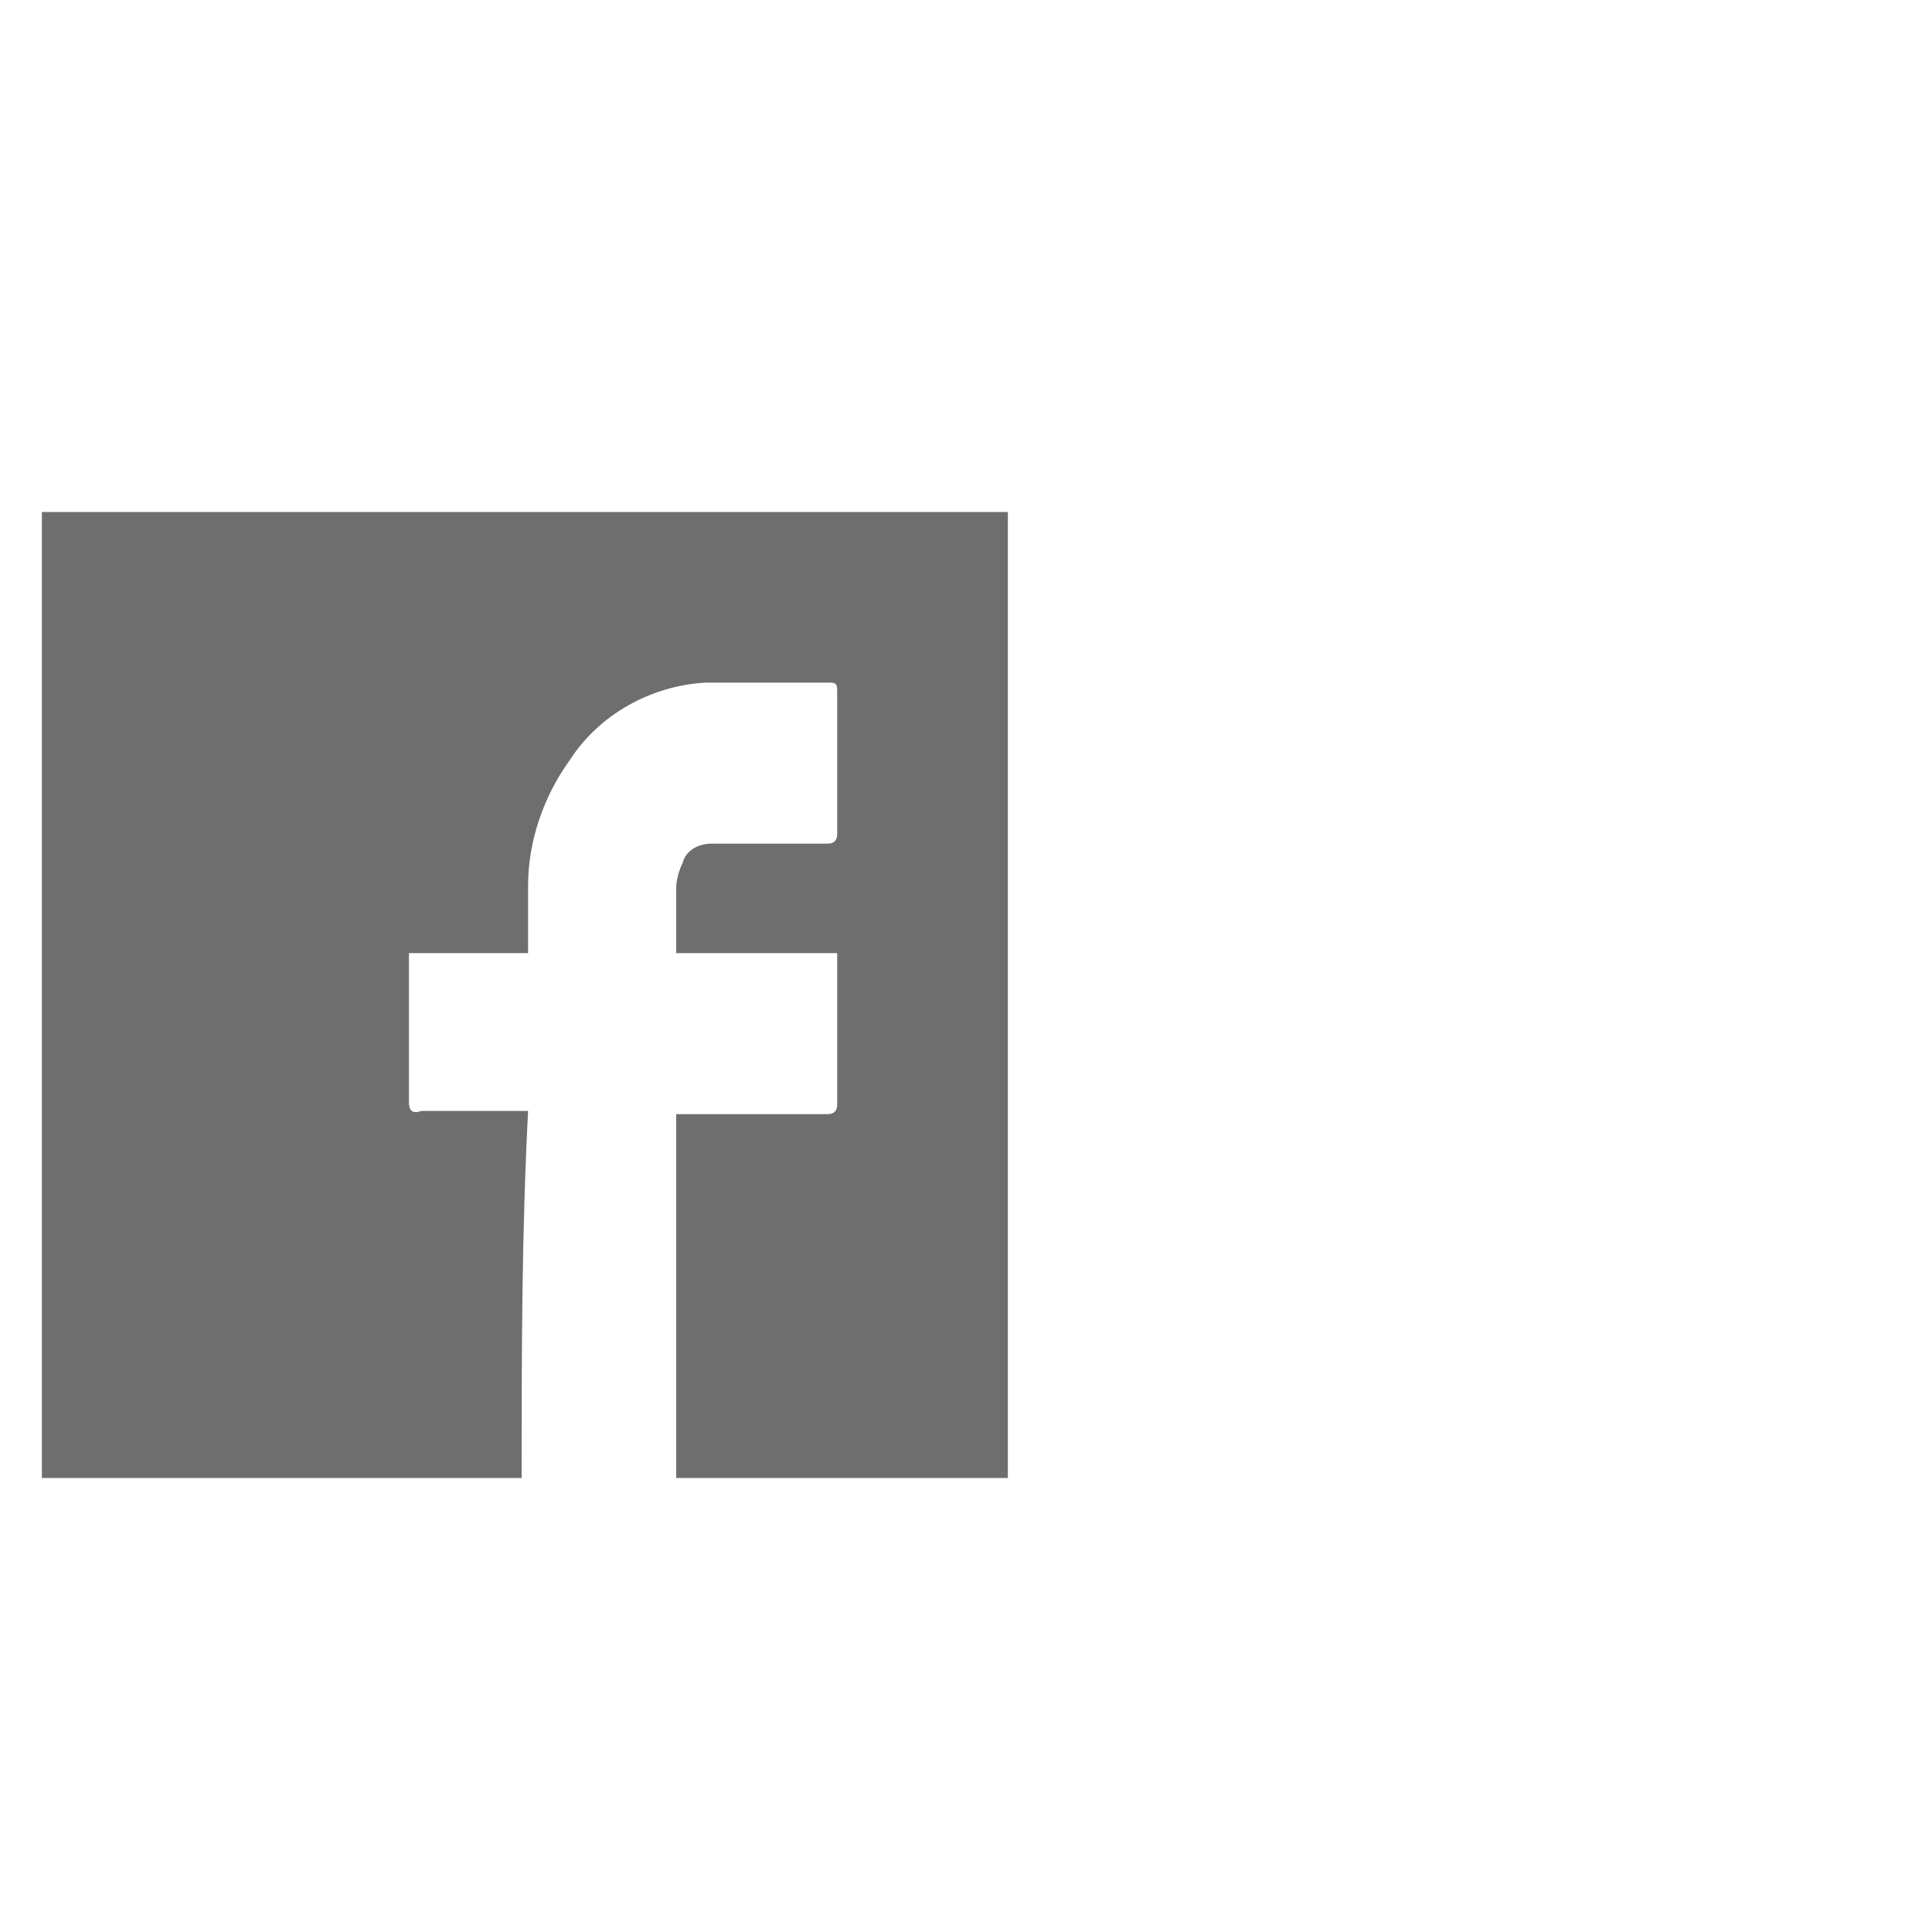
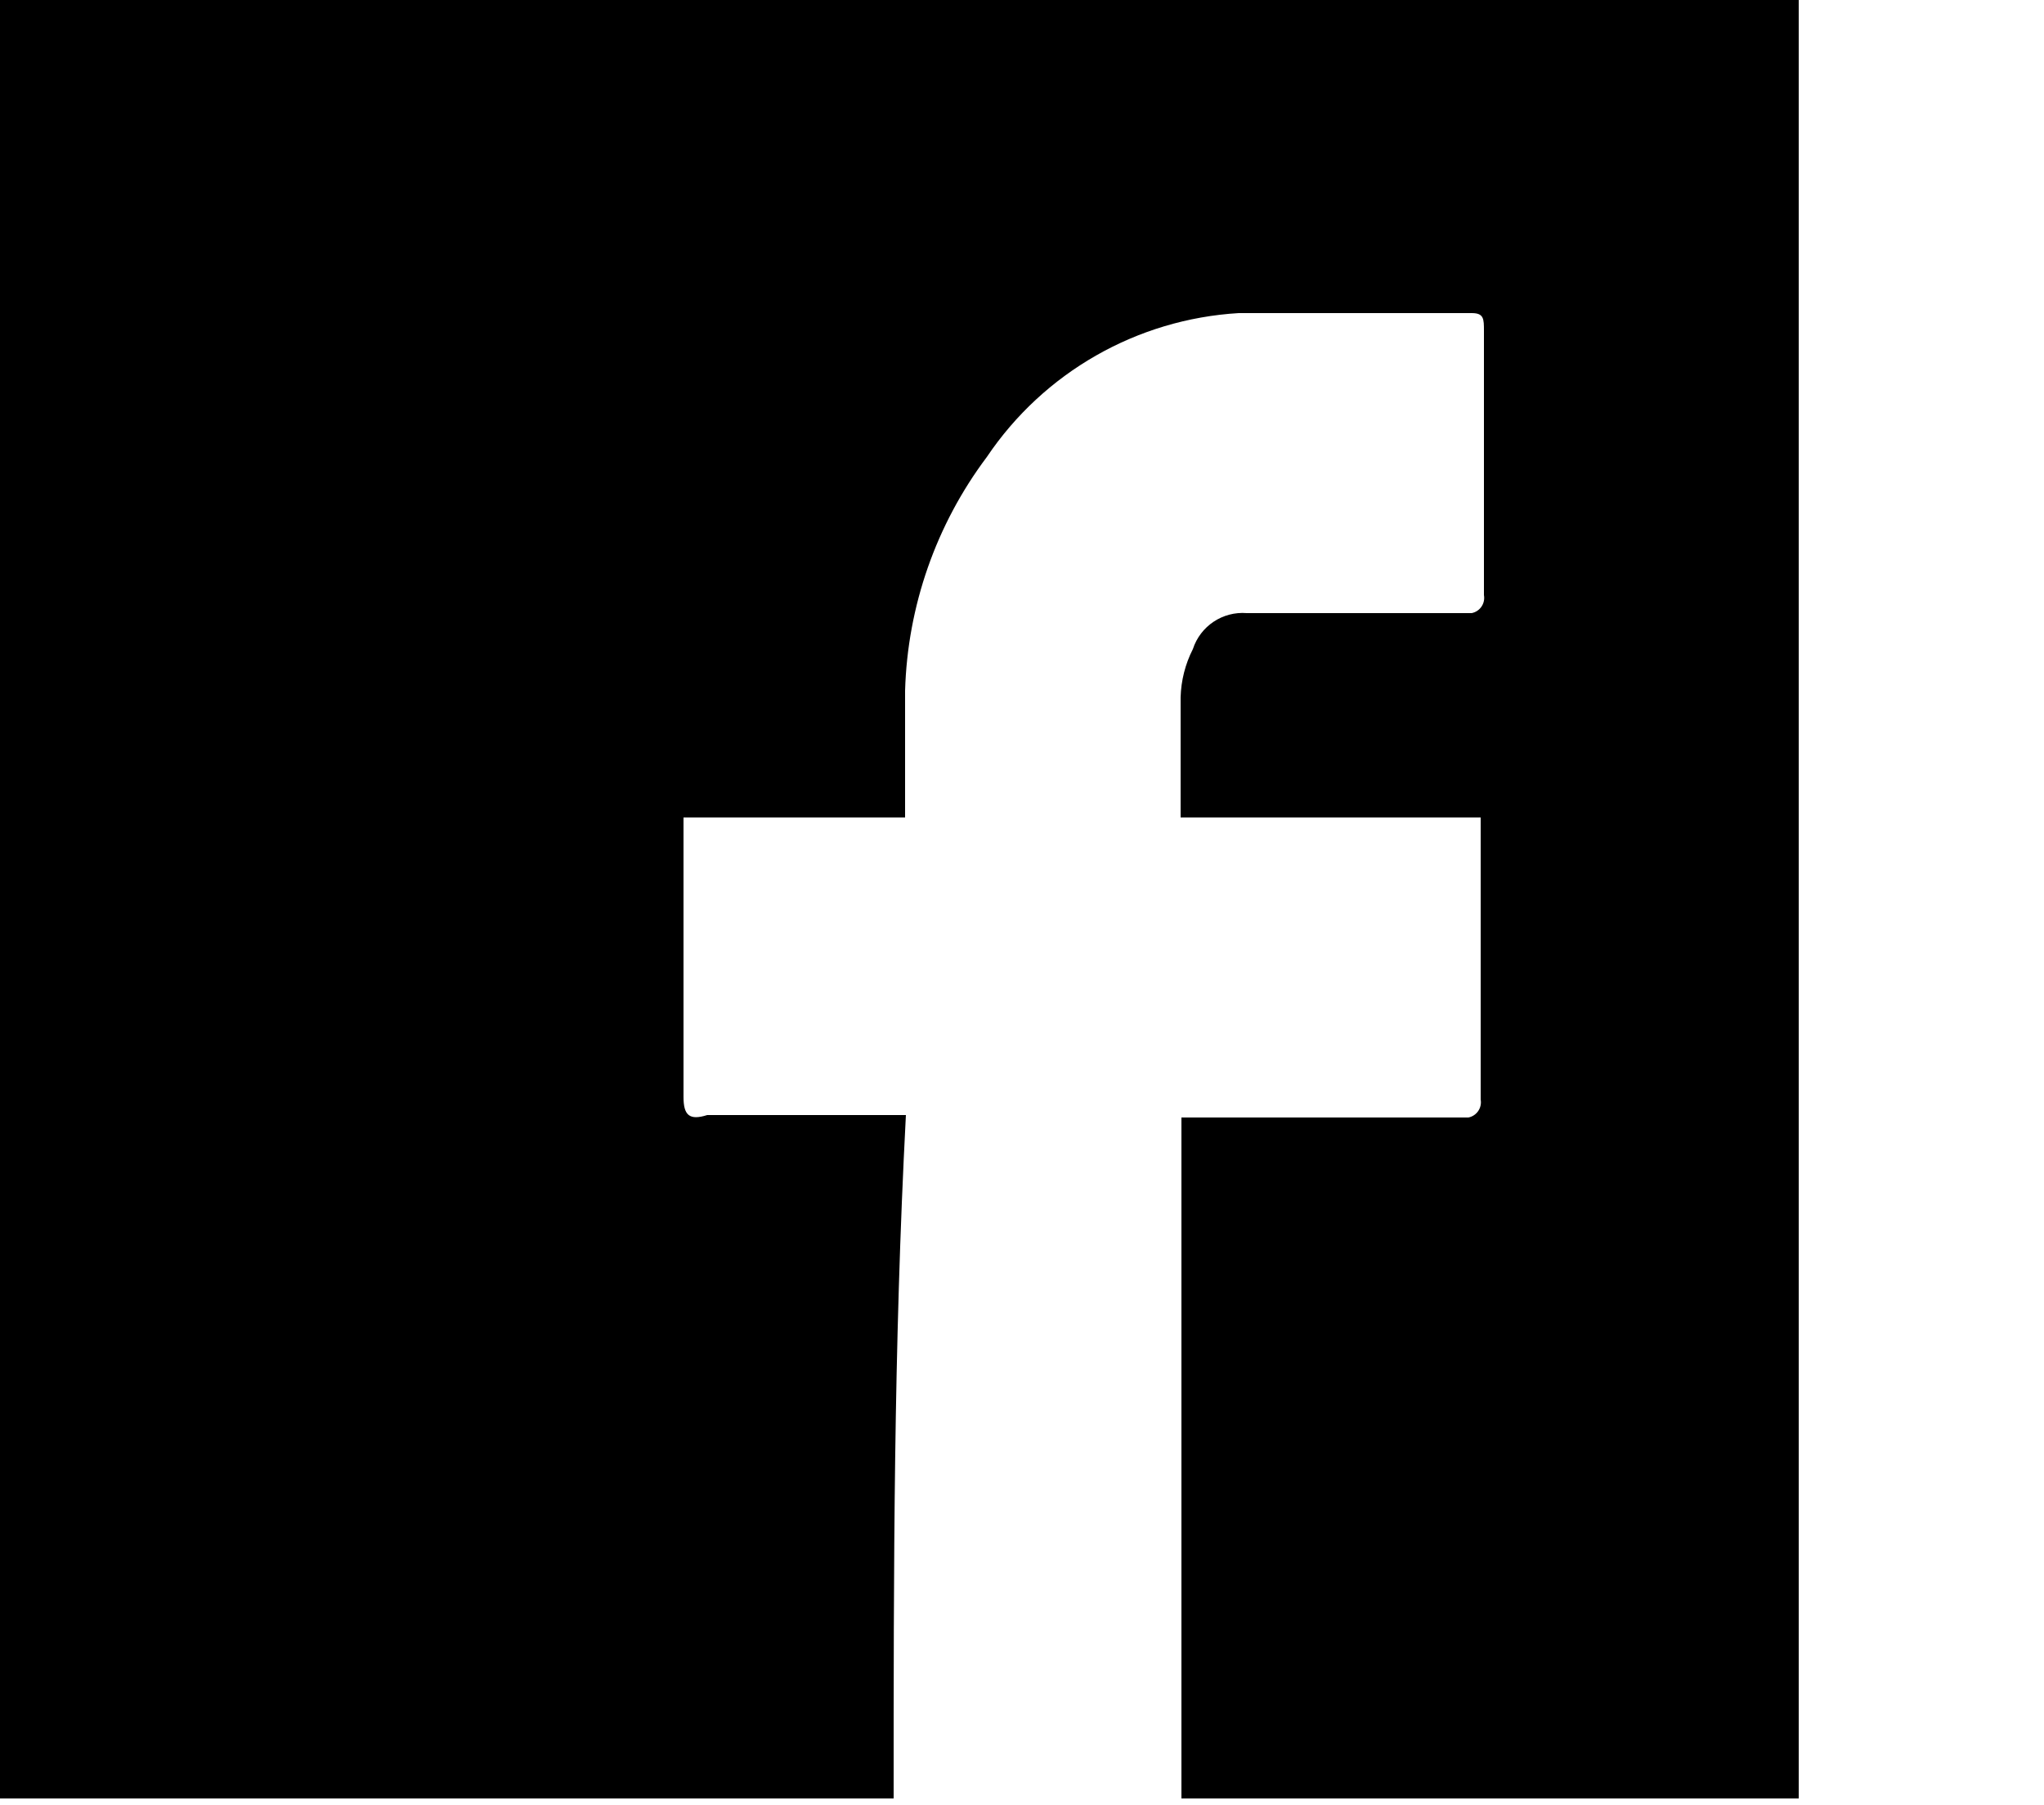
- <svg xmlns="http://www.w3.org/2000/svg" version="1.1" id="Layer_1" x="0px" y="0px" viewBox="0 0 60 60" style="enable-background:new 0 0 60 60;" xml:space="preserve">
-   <style type="text/css">
- 	.st0{fill:#6E6E6E;}
- </style>
-   <path class="st0" d="M1.3,15.9v30h14.9c0-3.8,0-7.5,0.2-11.4h-0.3c-1,0-2,0-3,0c-0.3,0.1-0.4,0-0.4-0.3c0-1.4,0-2.9,0-4.3v-0.3h3.7  c0-0.8,0-1.4,0-2.1c0-1.4,0.5-2.8,1.3-3.9c0.9-1.4,2.5-2.3,4.2-2.4c1.3,0,2.6,0,3.9,0c0.2,0,0.2,0.1,0.2,0.3c0,1.5,0,2.9,0,4.4  c0,0.2-0.1,0.3-0.3,0.3c-1.2,0-2.4,0-3.6,0c-0.4,0-0.8,0.2-0.9,0.6C21.1,27,21,27.3,21,27.6c0,0.6,0,1.1,0,1.7c0,0.1,0,0.2,0,0.3h5  v0.3c0,1.5,0,2.9,0,4.4c0,0.2-0.1,0.3-0.3,0.3H21v11.3h10.3v-30C31.3,15.9,1.3,15.9,1.3,15.9z" />
+ <svg xmlns="http://www.w3.org/2000/svg" id="Layer_1" data-name="Layer 1" viewBox="0 0 25 22.08">
+   <path d="M0,0V22H10.93c0-2.79,0-5.5.15-8.36H8.65c-.22.07-.29,0-.29-.22V10h2.71V8.45a5,5,0,0,1,1-2.86,4,4,0,0,1,3.08-1.76H18c.15,0,.15.07.15.22V7.28A.19.19,0,0,1,18,7.5H15.25a.64.64,0,0,0-.66.44,1.38,1.38,0,0,0-.15.59V10h3.67v3.45a.19.19,0,0,1-.15.22H14.45V22H22V0Z" />
</svg>
